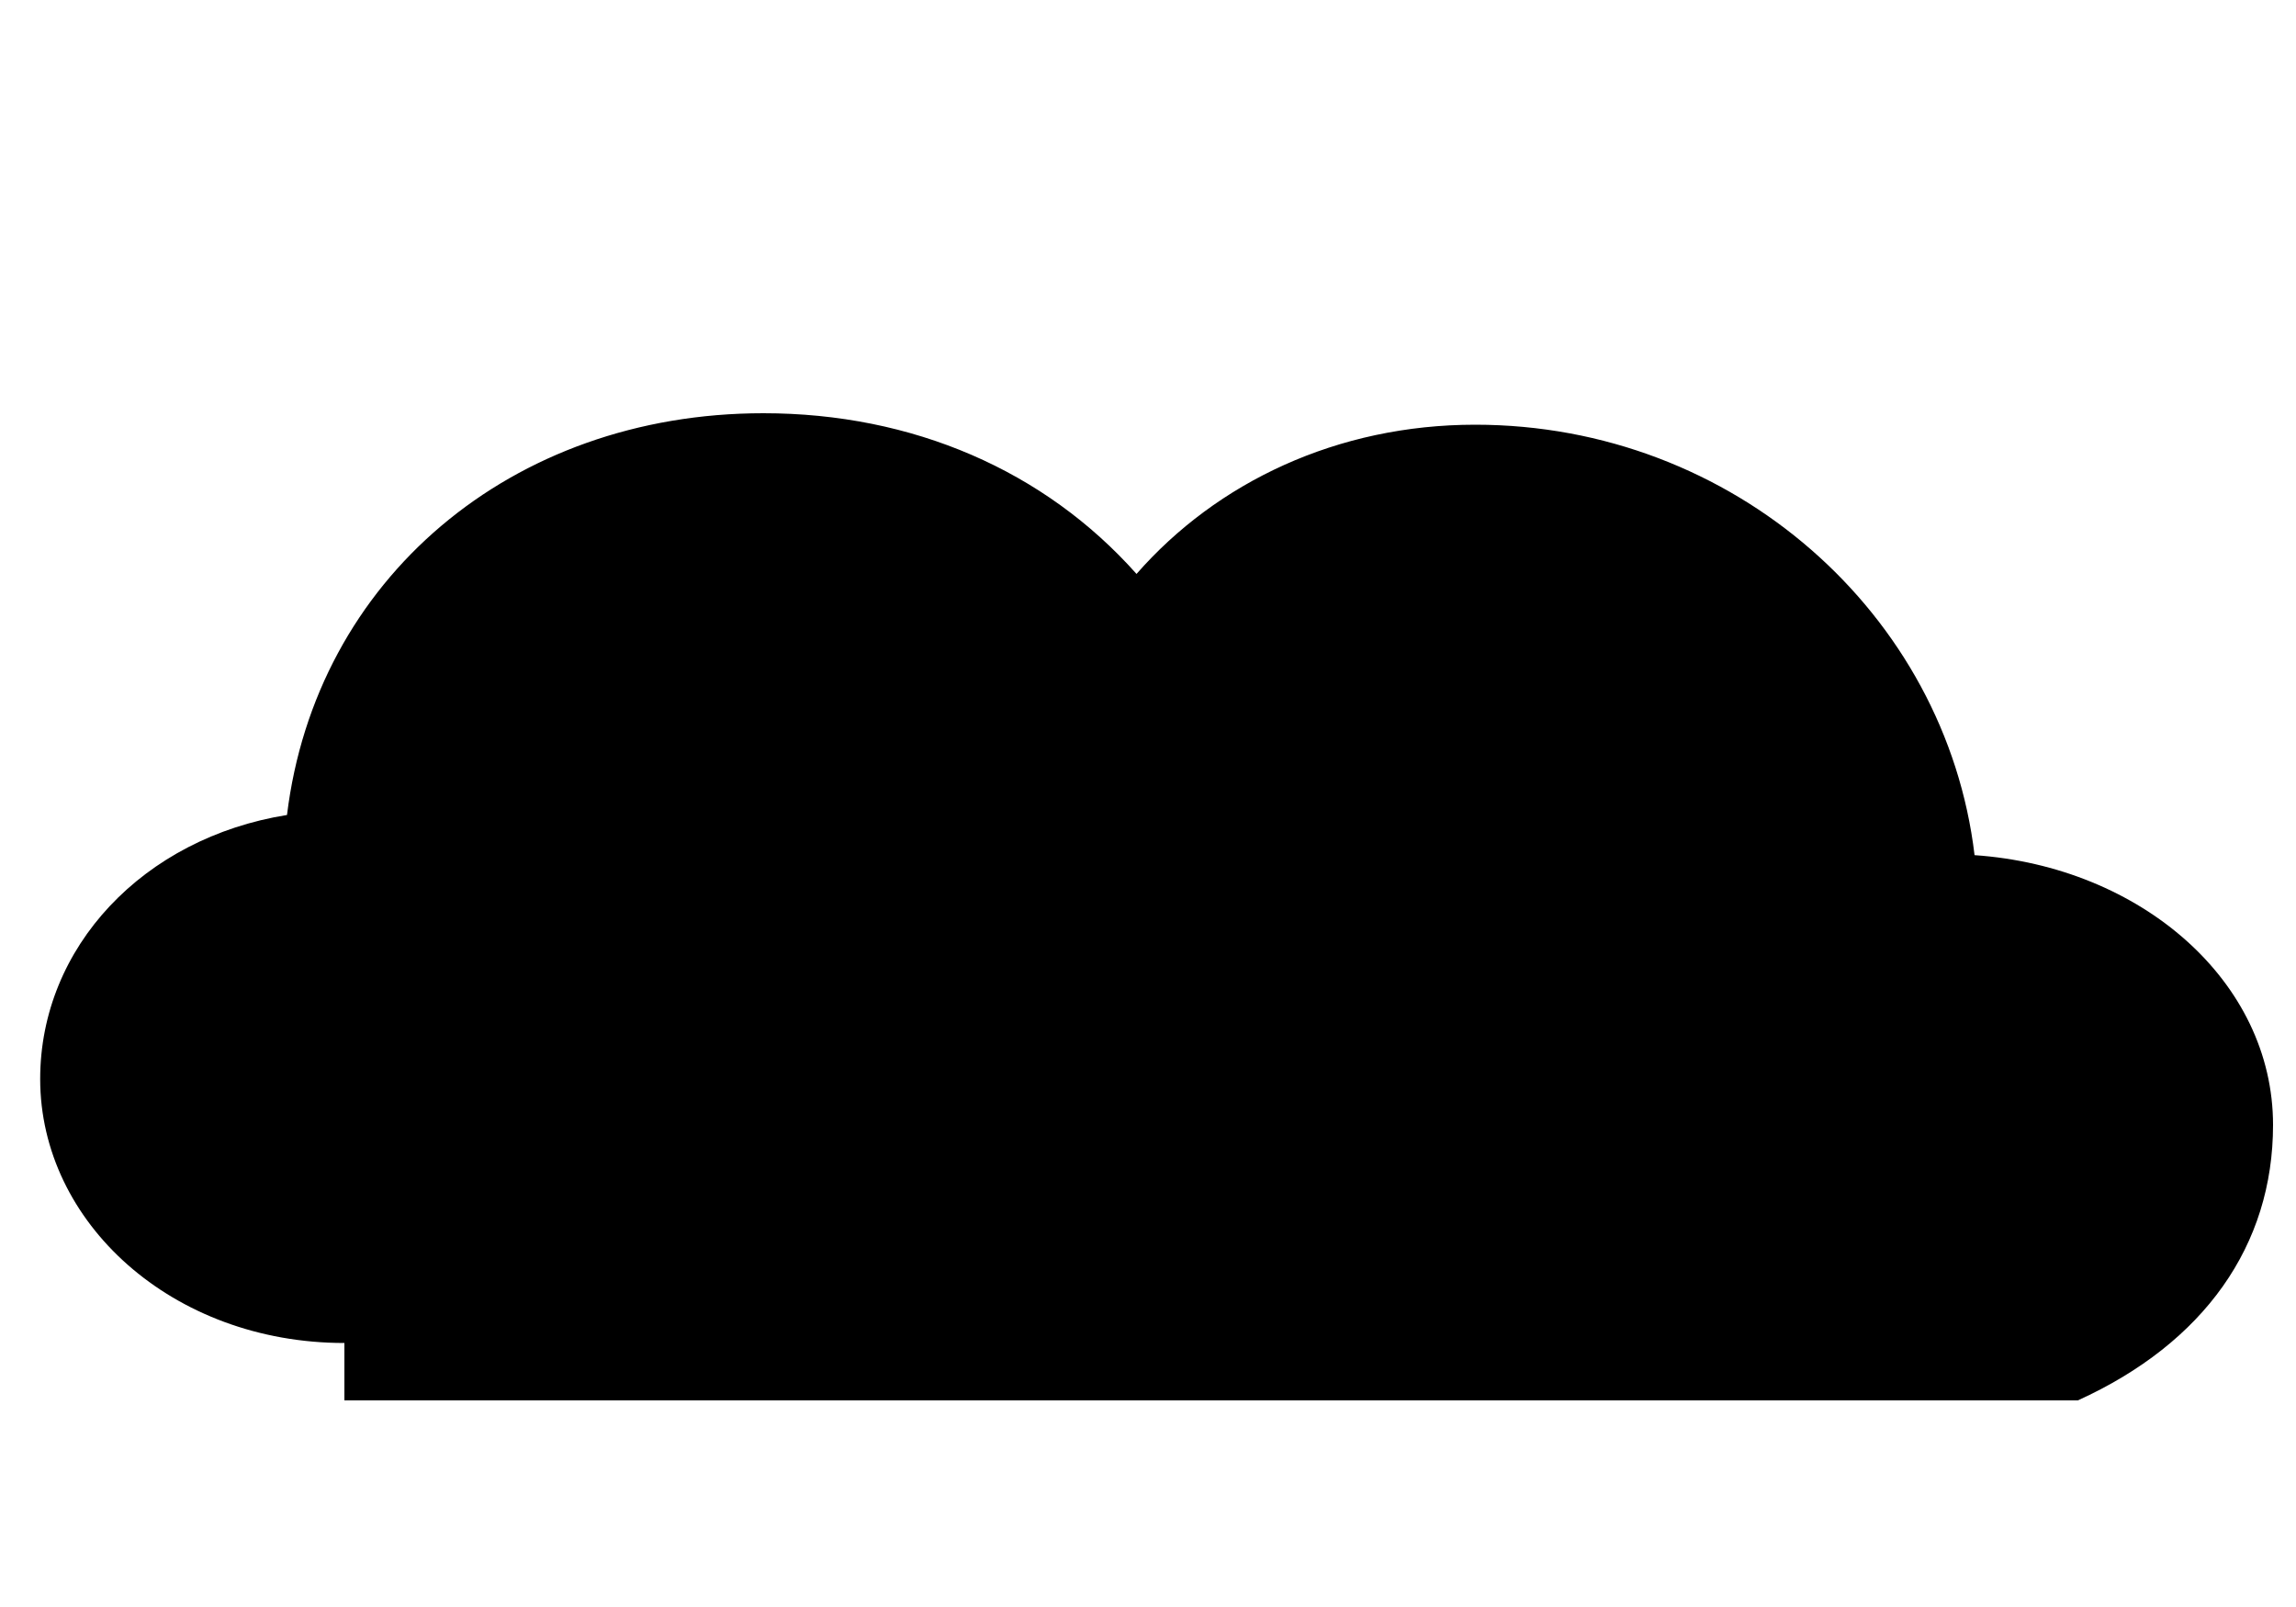
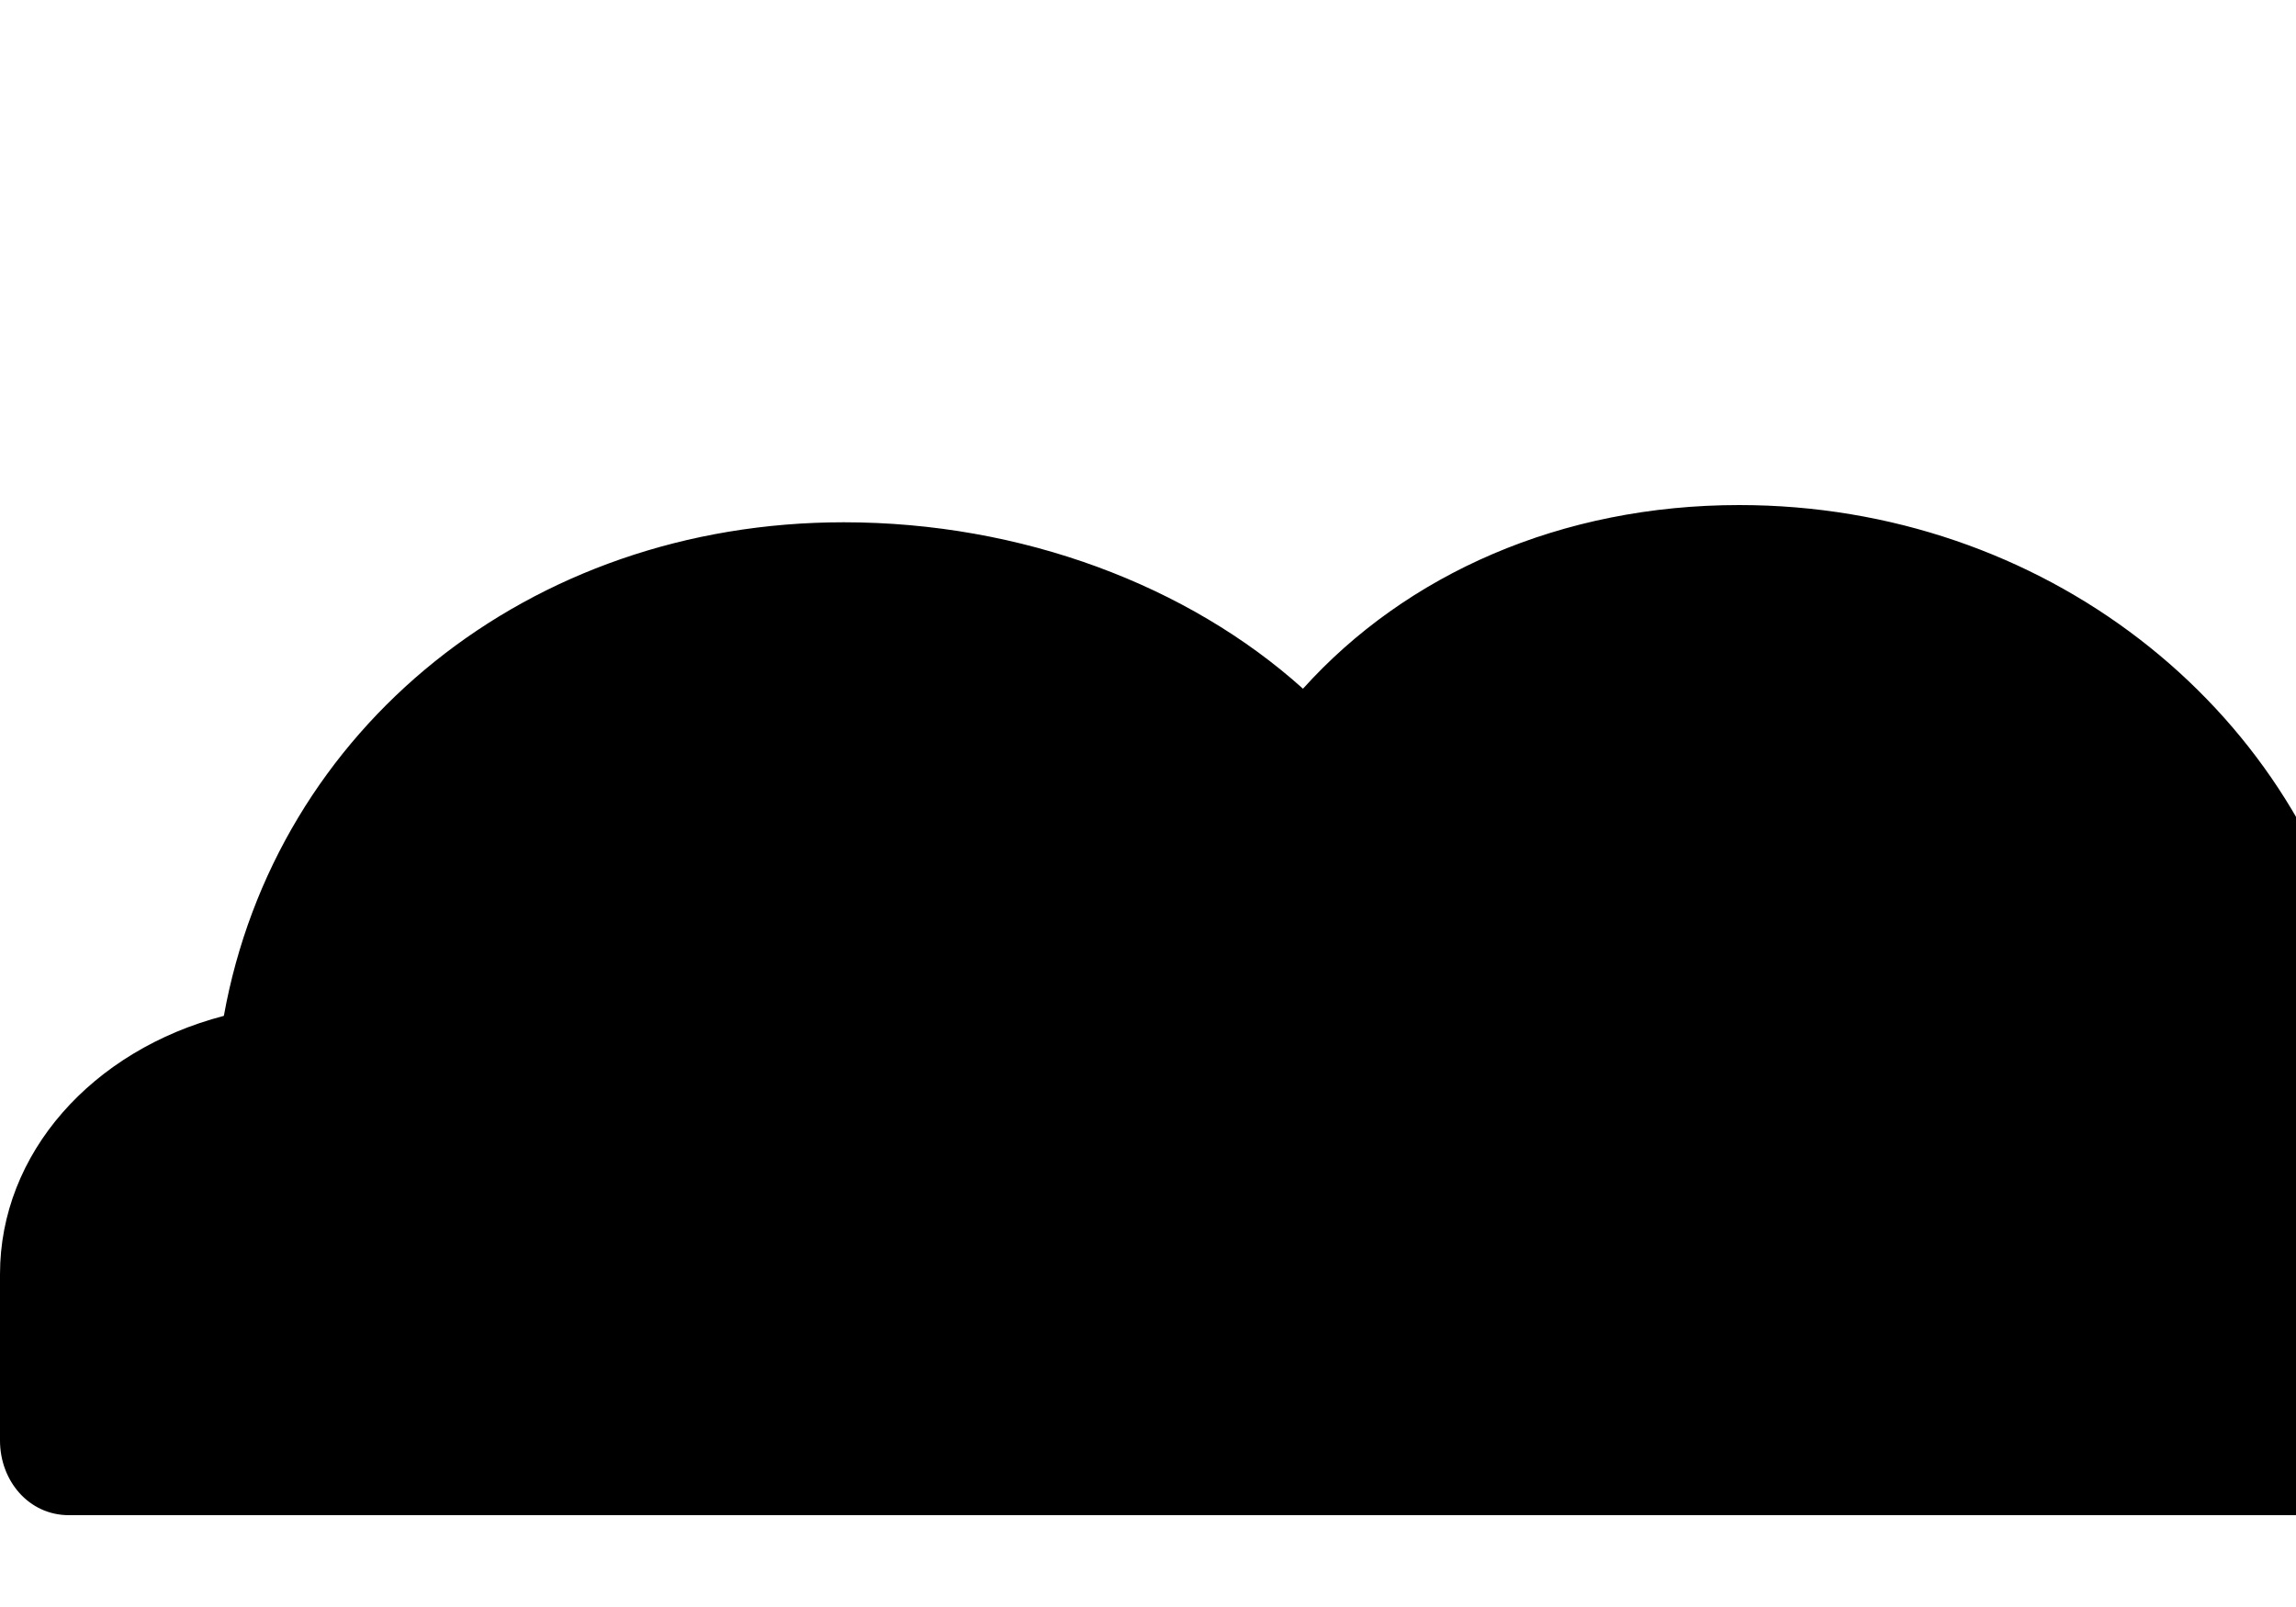
<svg xmlns="http://www.w3.org/2000/svg" viewBox="0 0 400 280">
-   <path fill="#000" d="M60 234c-30 0-53-21-53-46 0-23 18-42 43-46 5-41 39-70 83-70 26 0 49 10 65 28 14-16 35-26 59-26 45 0 82 33 87 75 29 2 52 22 52 47 0 21-12 38-34 48H60z" />
+   <path fill="#000" d="M12 264c-7 0-12-6-12-13v-29c0-21 16-39 39-45 9-50 53-86 108-86 31 0 60 11 80 29 18-20 45-32 76-32 53 0 97 35 108 82 29 4 51 23 51 47v34c0 7-6 13-13 13H12z" />
</svg>
